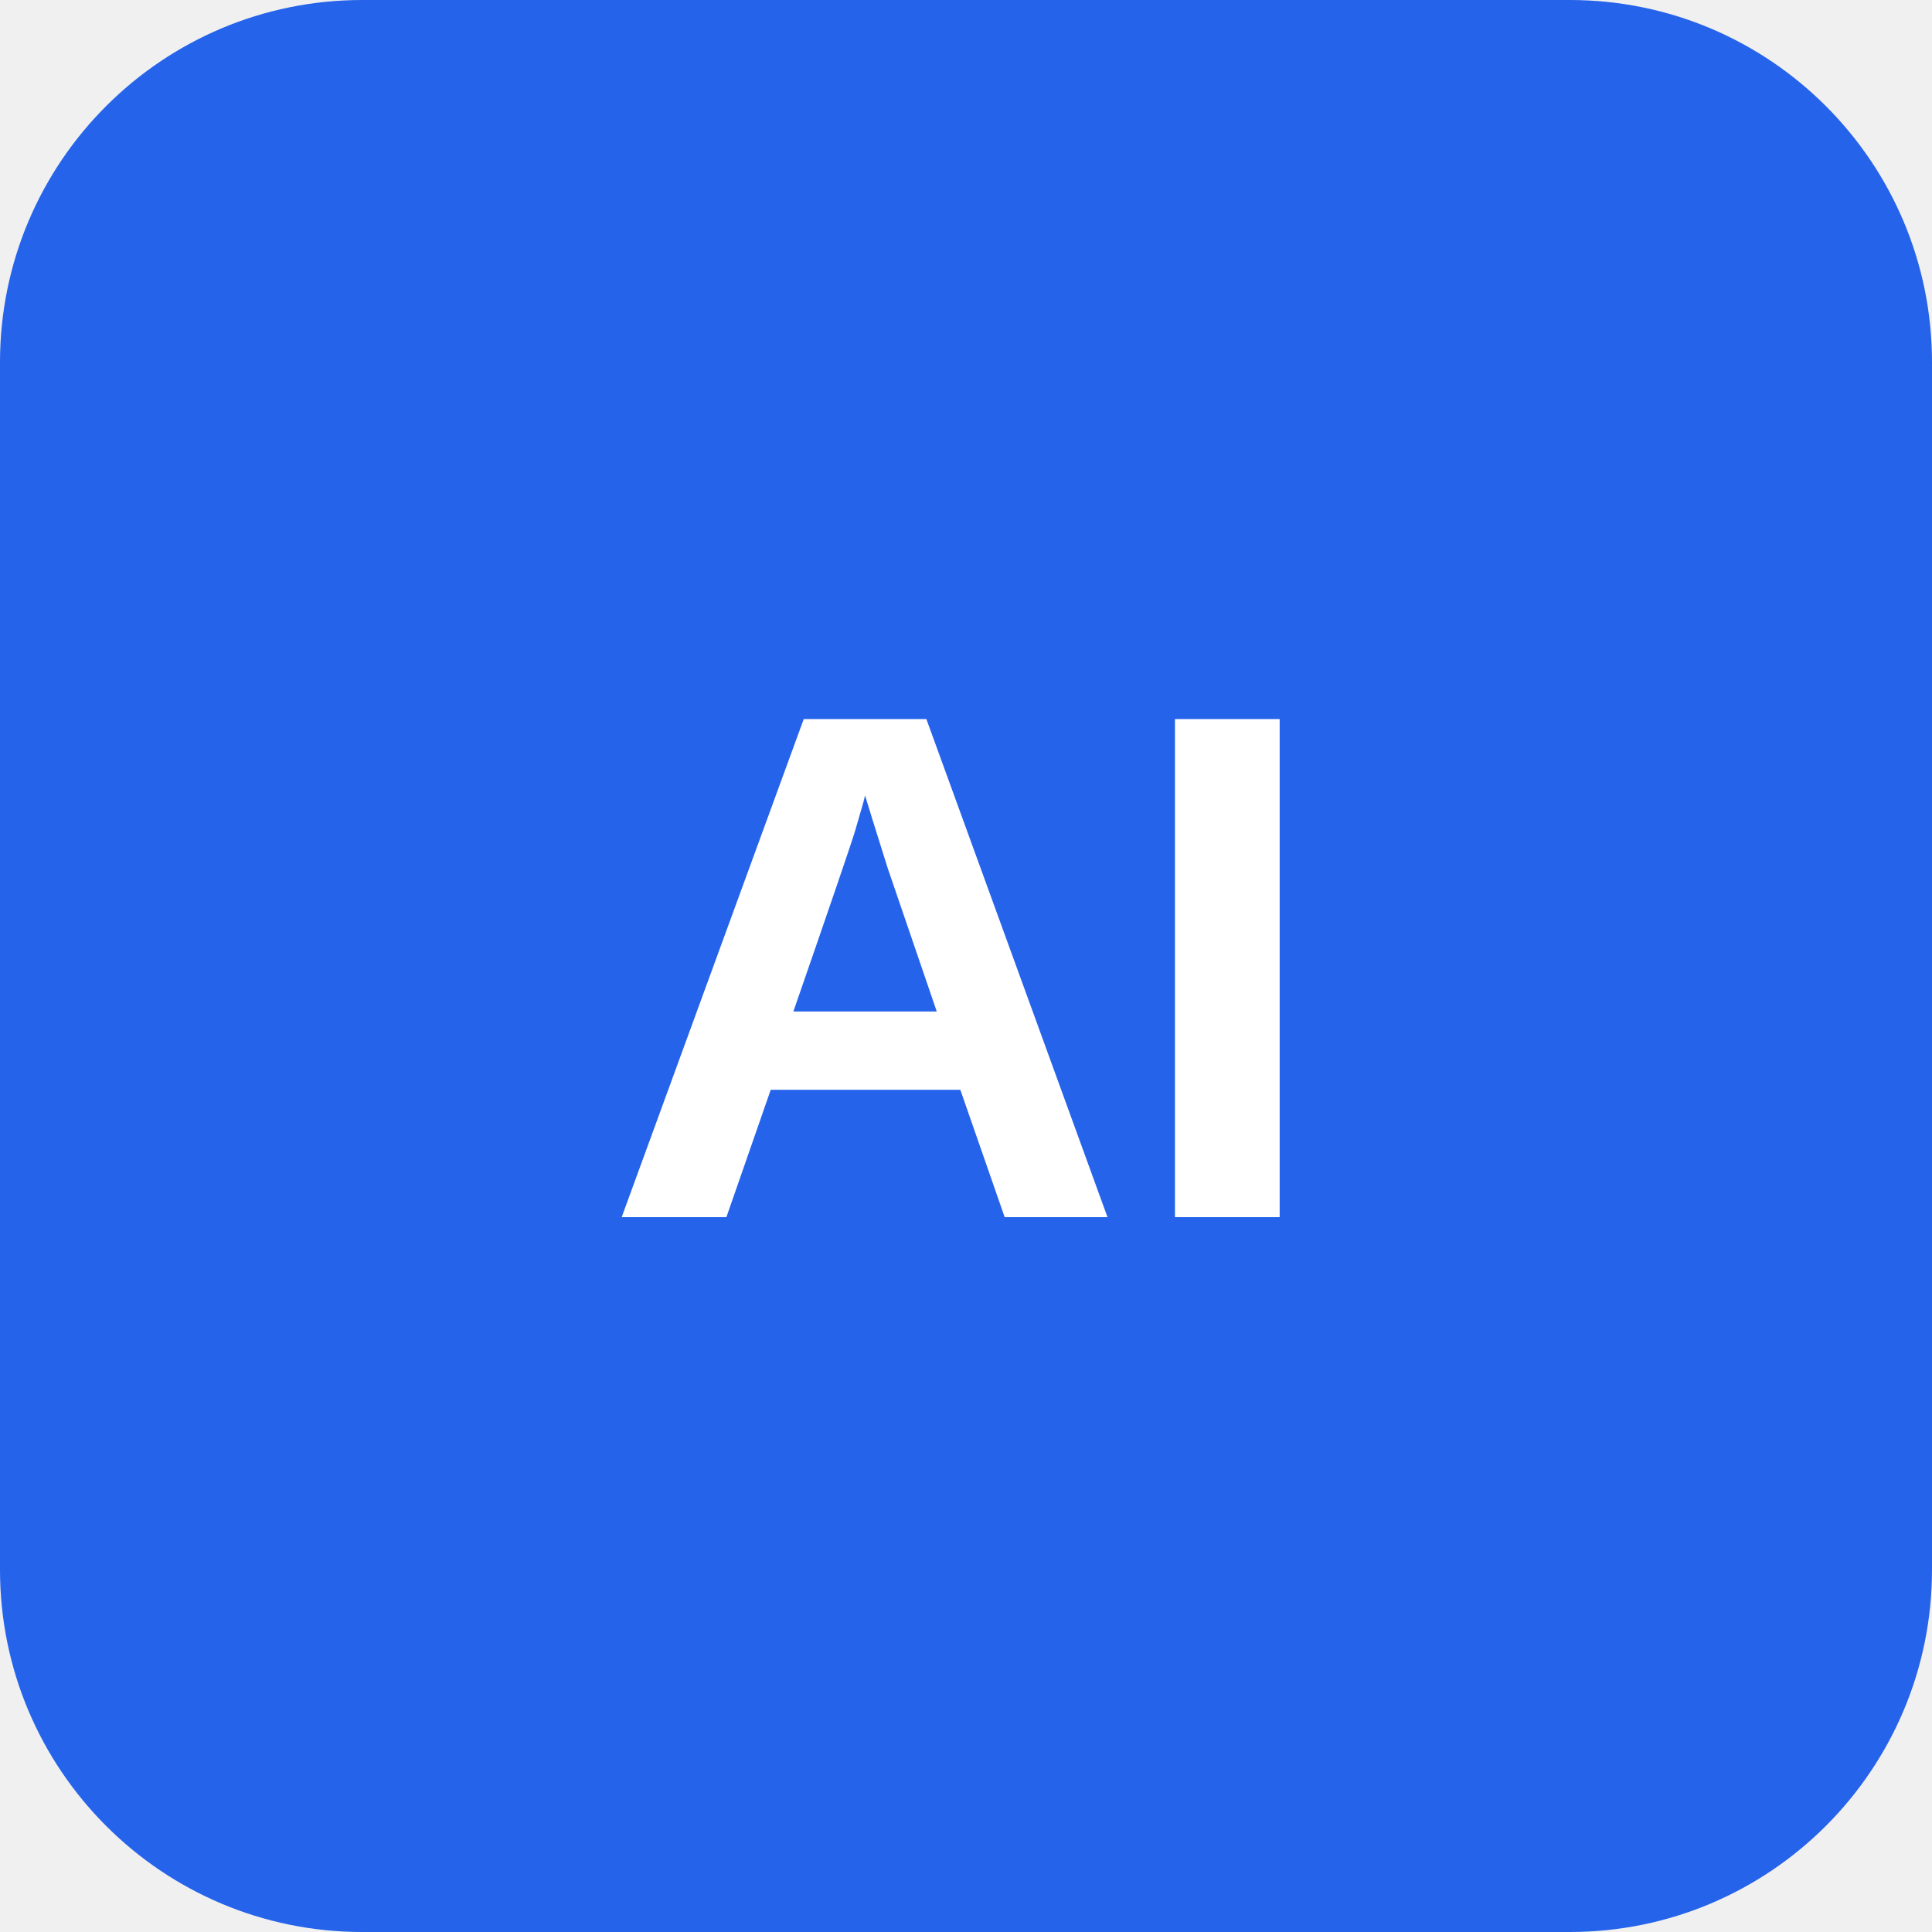
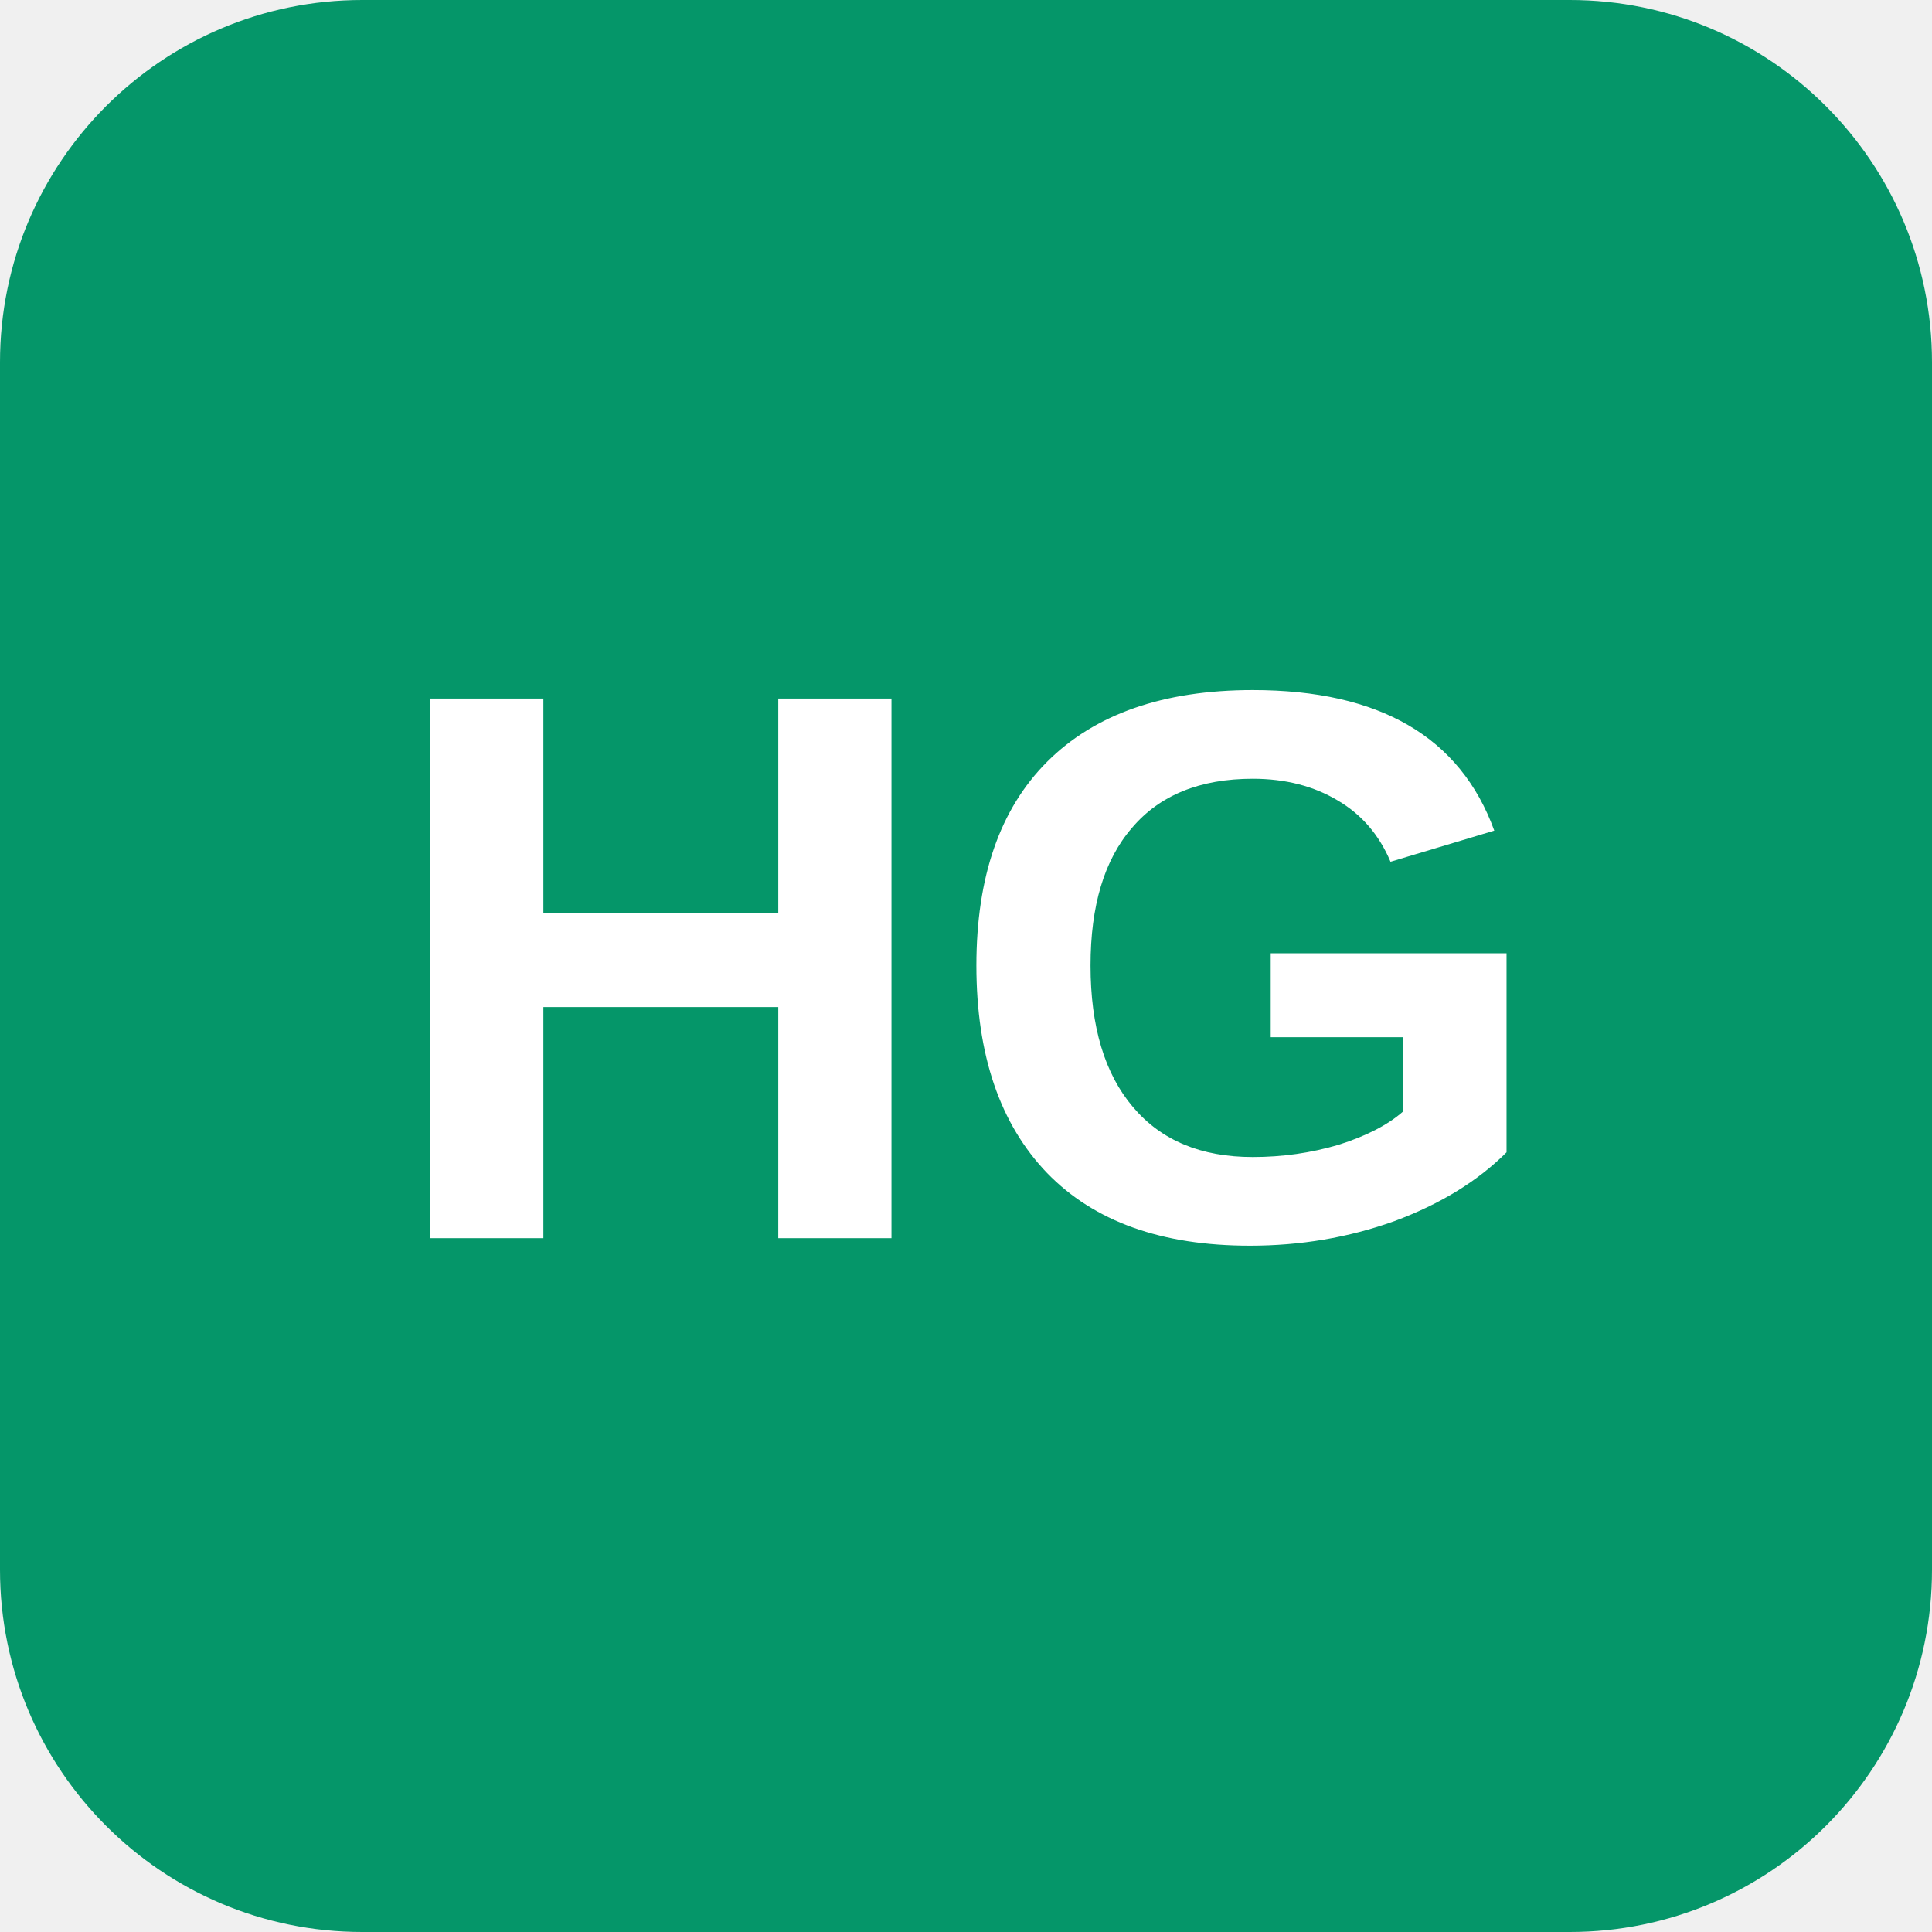
<svg xmlns="http://www.w3.org/2000/svg" viewBox="0 0 32 32">
-   <rect width="32" height="32" rx="6" fill="#2563eb" />
-   <text x="50%" y="50%" dominant-baseline="central" text-anchor="middle" font-family="Arial, sans-serif" font-weight="bold" font-size="12" fill="white">AI</text>
+   <rect width="32" height="32" rx="6" fill="#059669" />
+   <text x="50%" y="50%" dominant-baseline="central" text-anchor="middle" font-family="Arial, sans-serif" font-weight="bold" font-size="13" fill="white">HG</text>
</svg>
